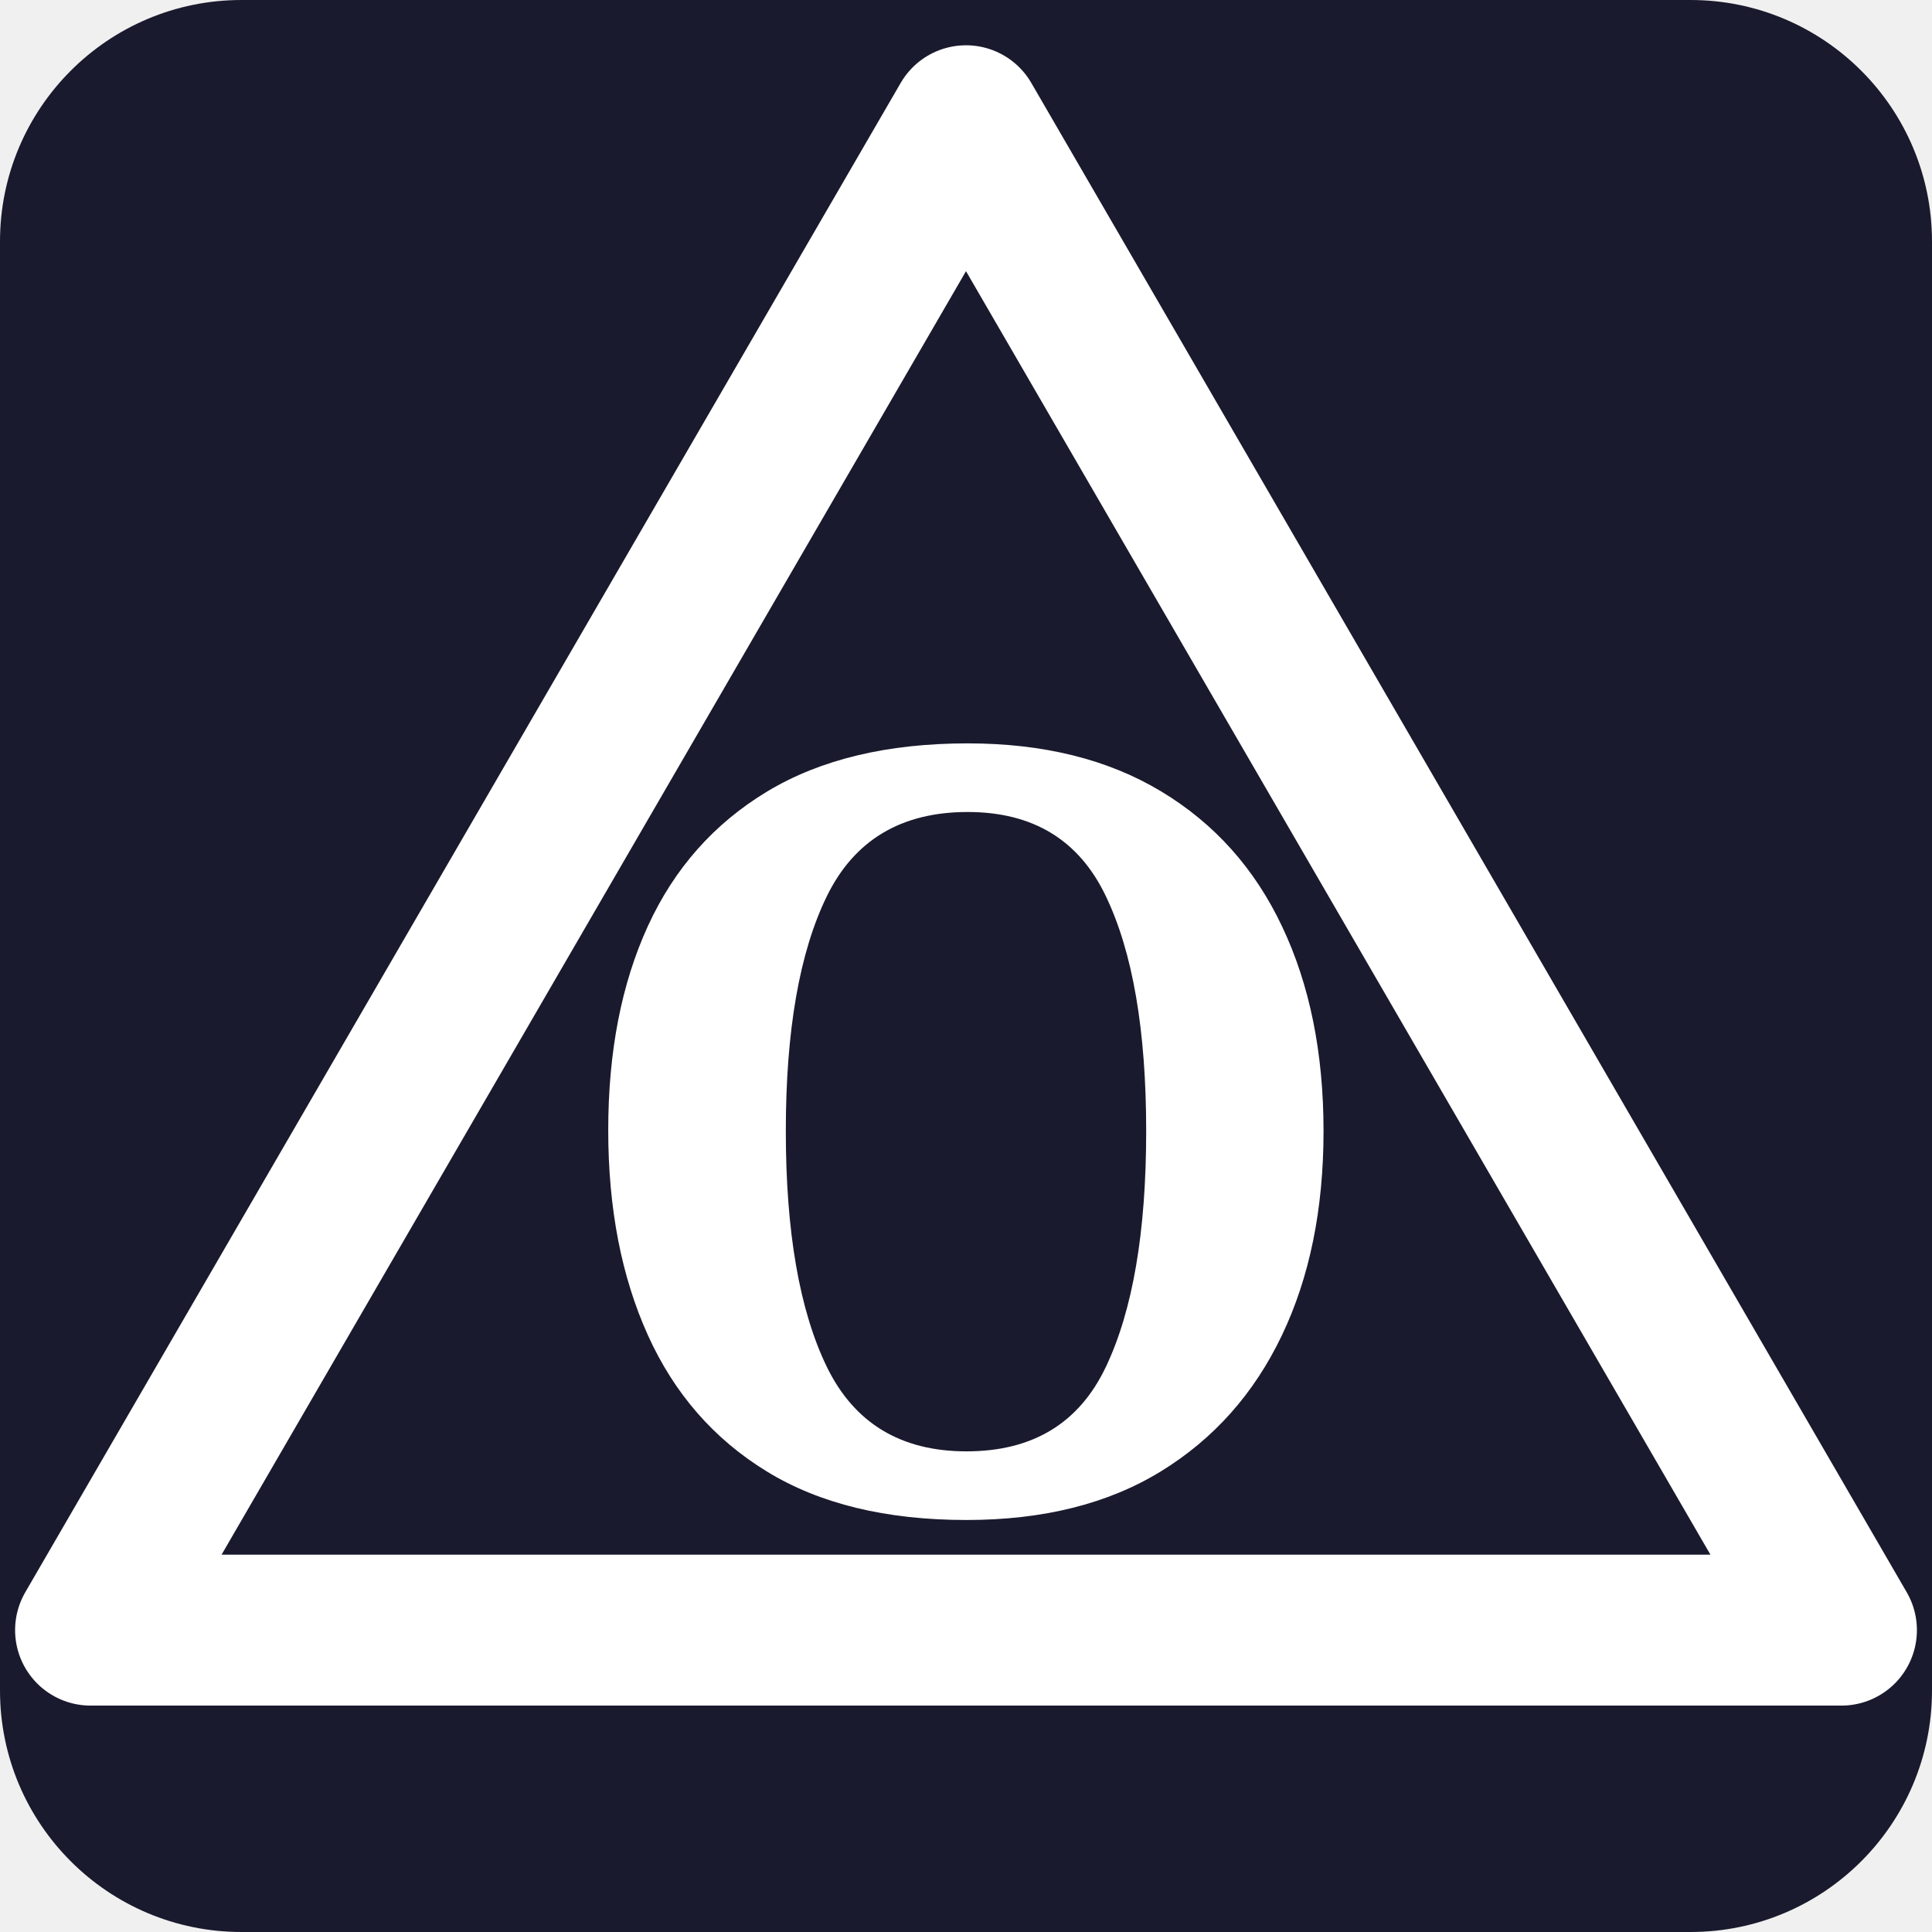
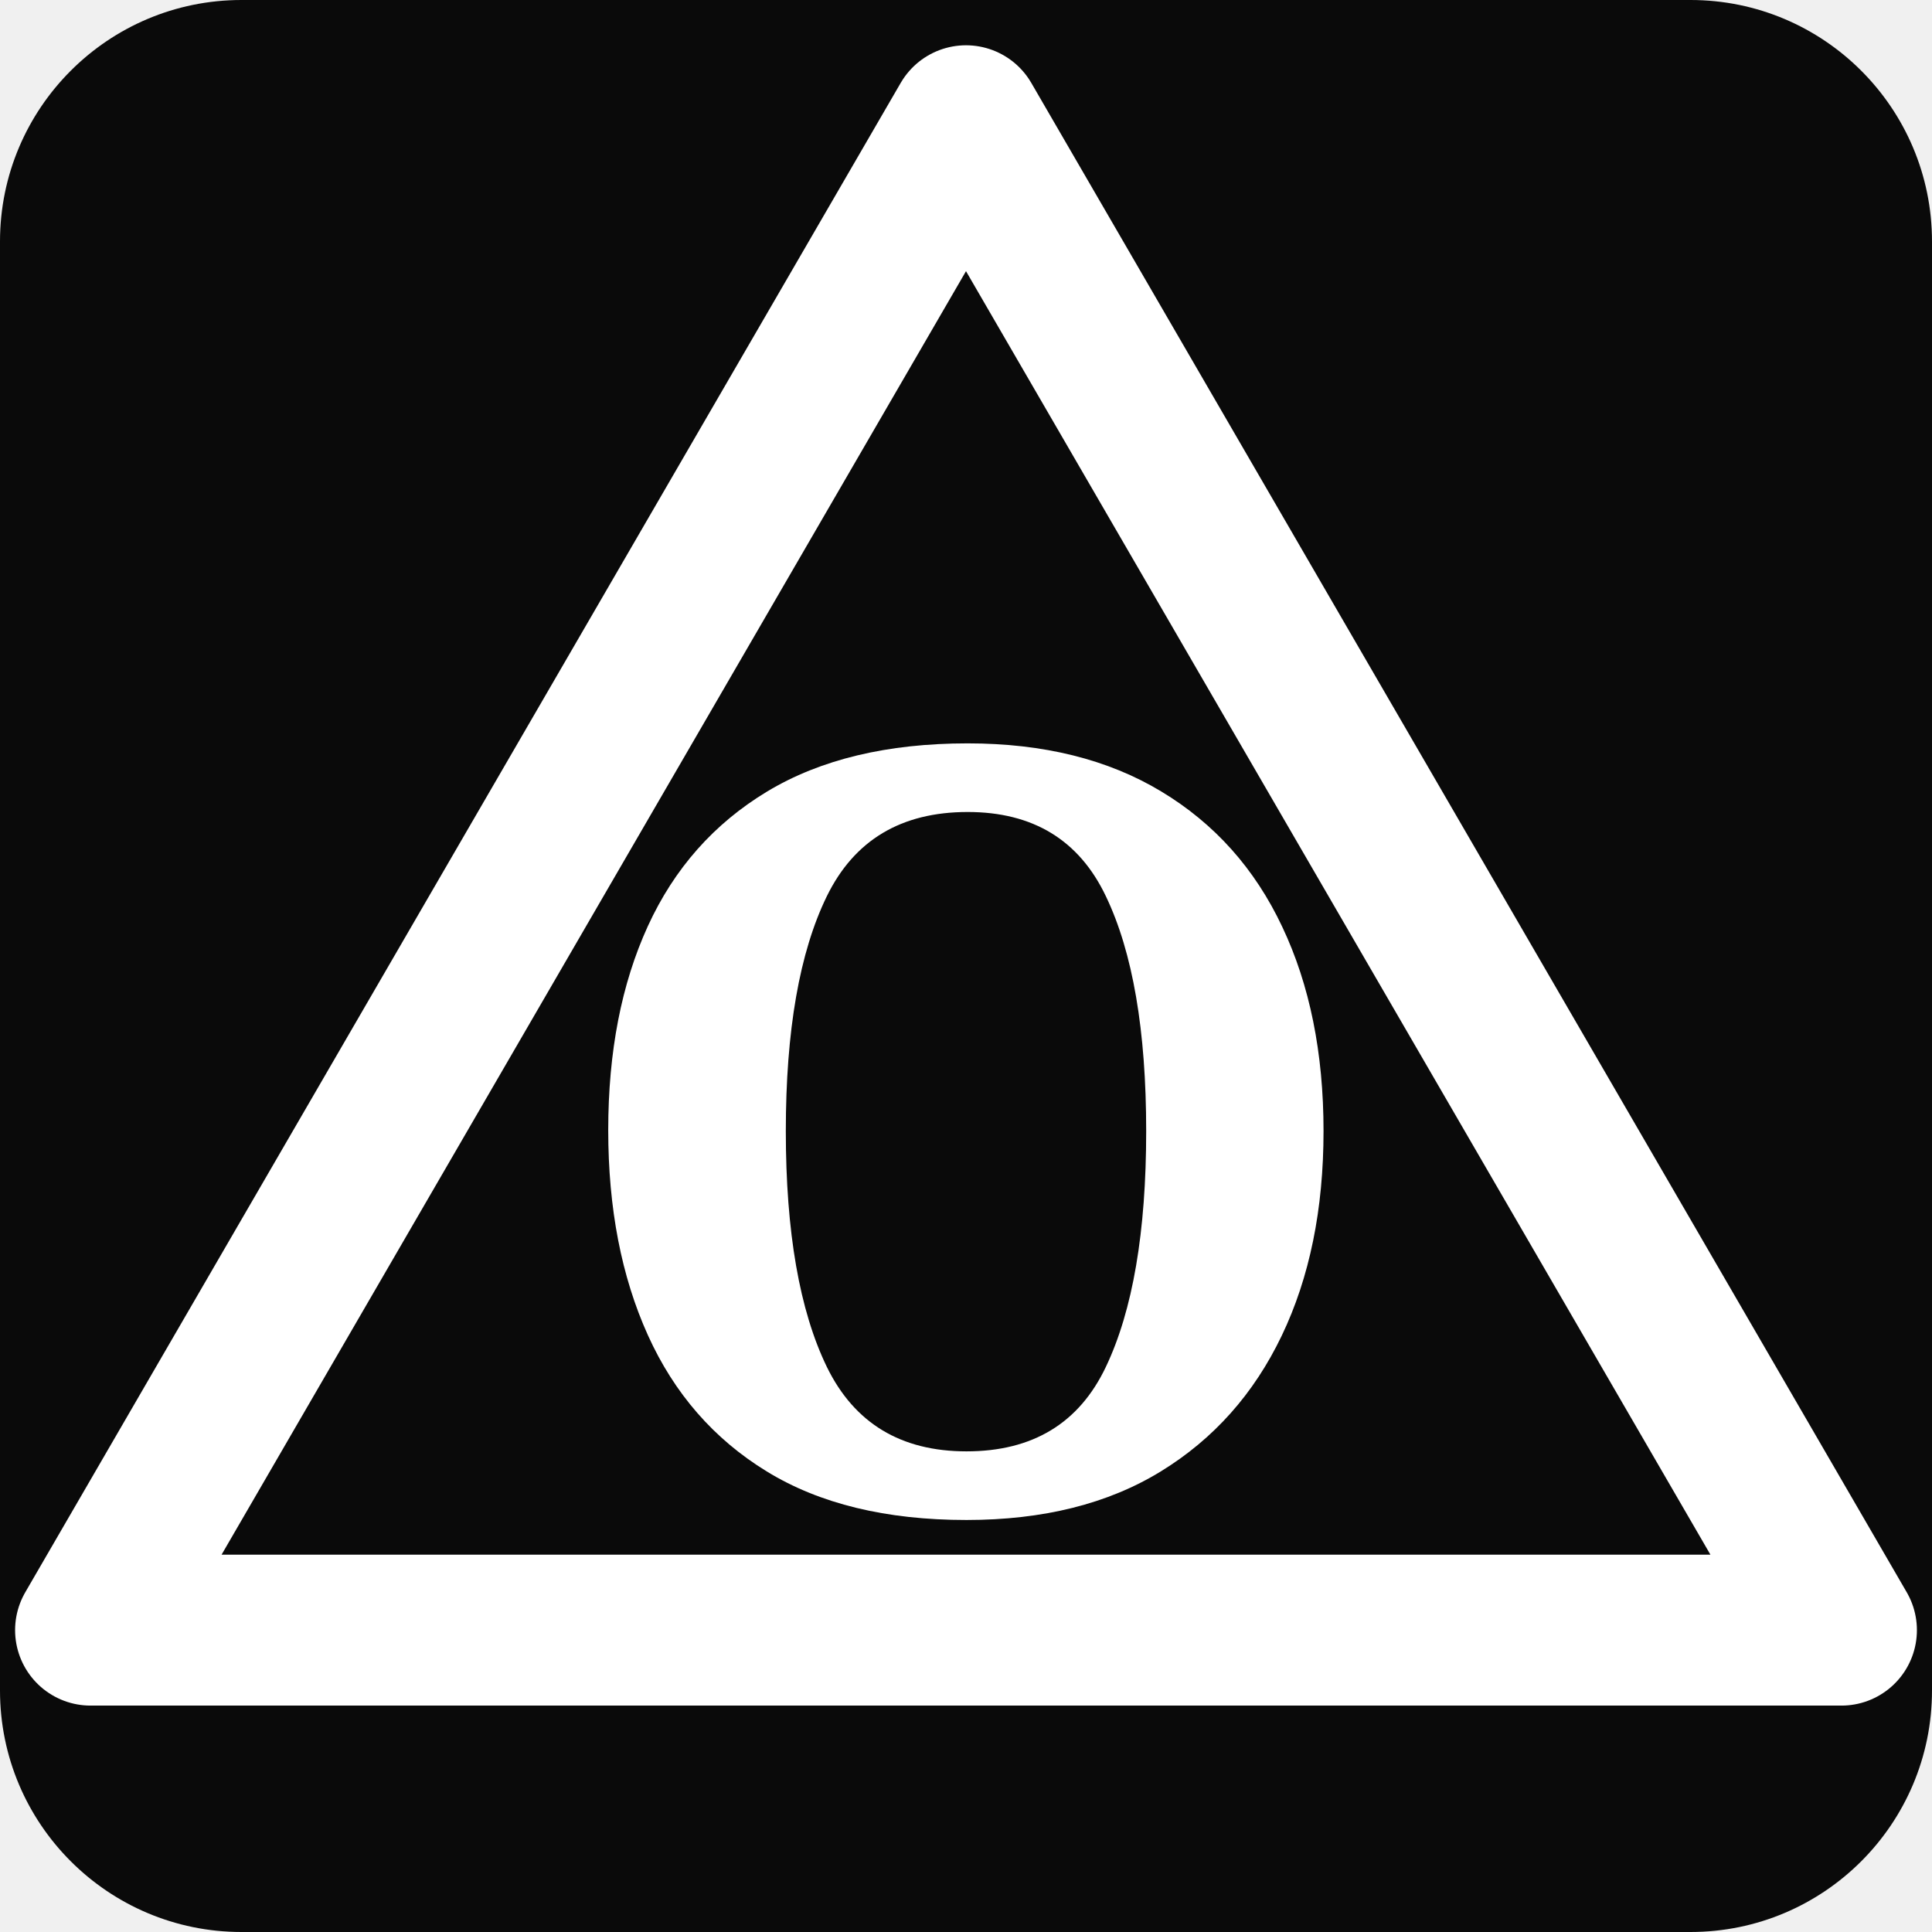
<svg xmlns="http://www.w3.org/2000/svg" viewBox="0 0 128 128">
-   <rect width="128" height="128" rx="16" fill="#1a1a2e" />
+   <rect width="128" height="128" rx="16" fill="#0a0a0a" />
  <polygon points="64,8 122,108 6,108" fill="none" stroke="white" stroke-width="10" stroke-linejoin="round" />
  <text x="64" y="100" text-anchor="middle" font-family="system-ui, serif" font-weight="700" font-size="70" fill="white">O</text>
</svg>
